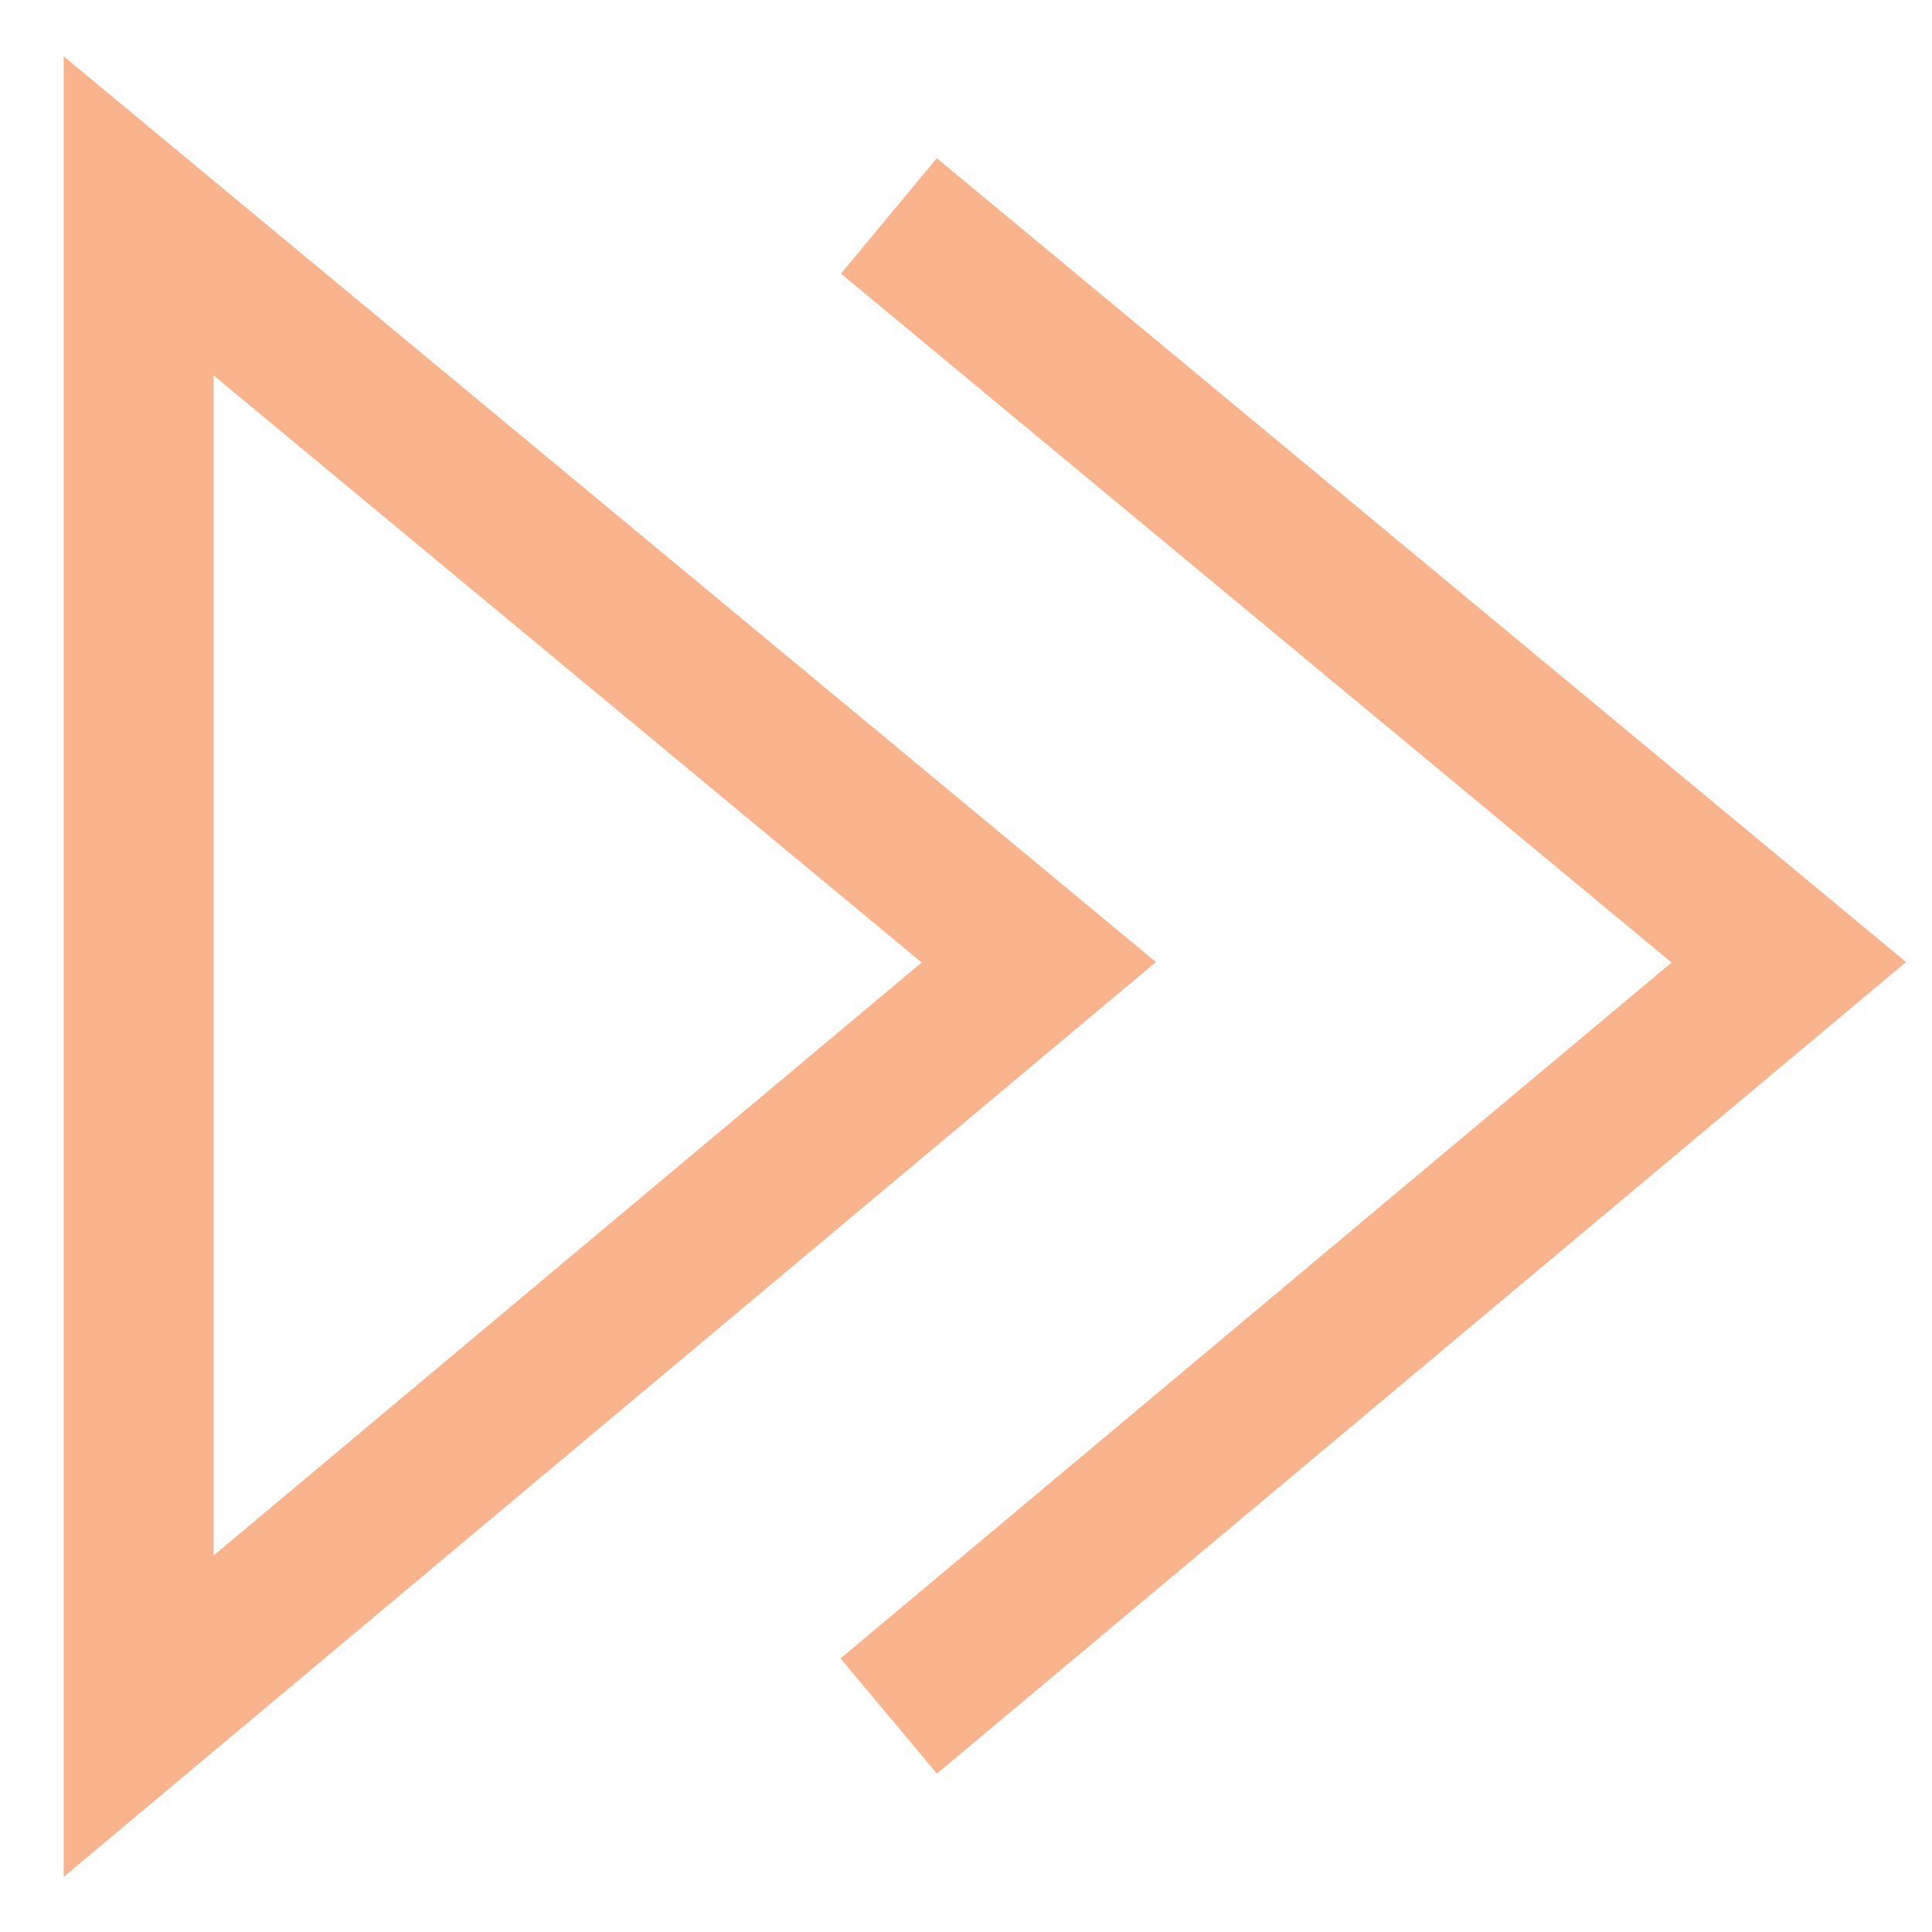
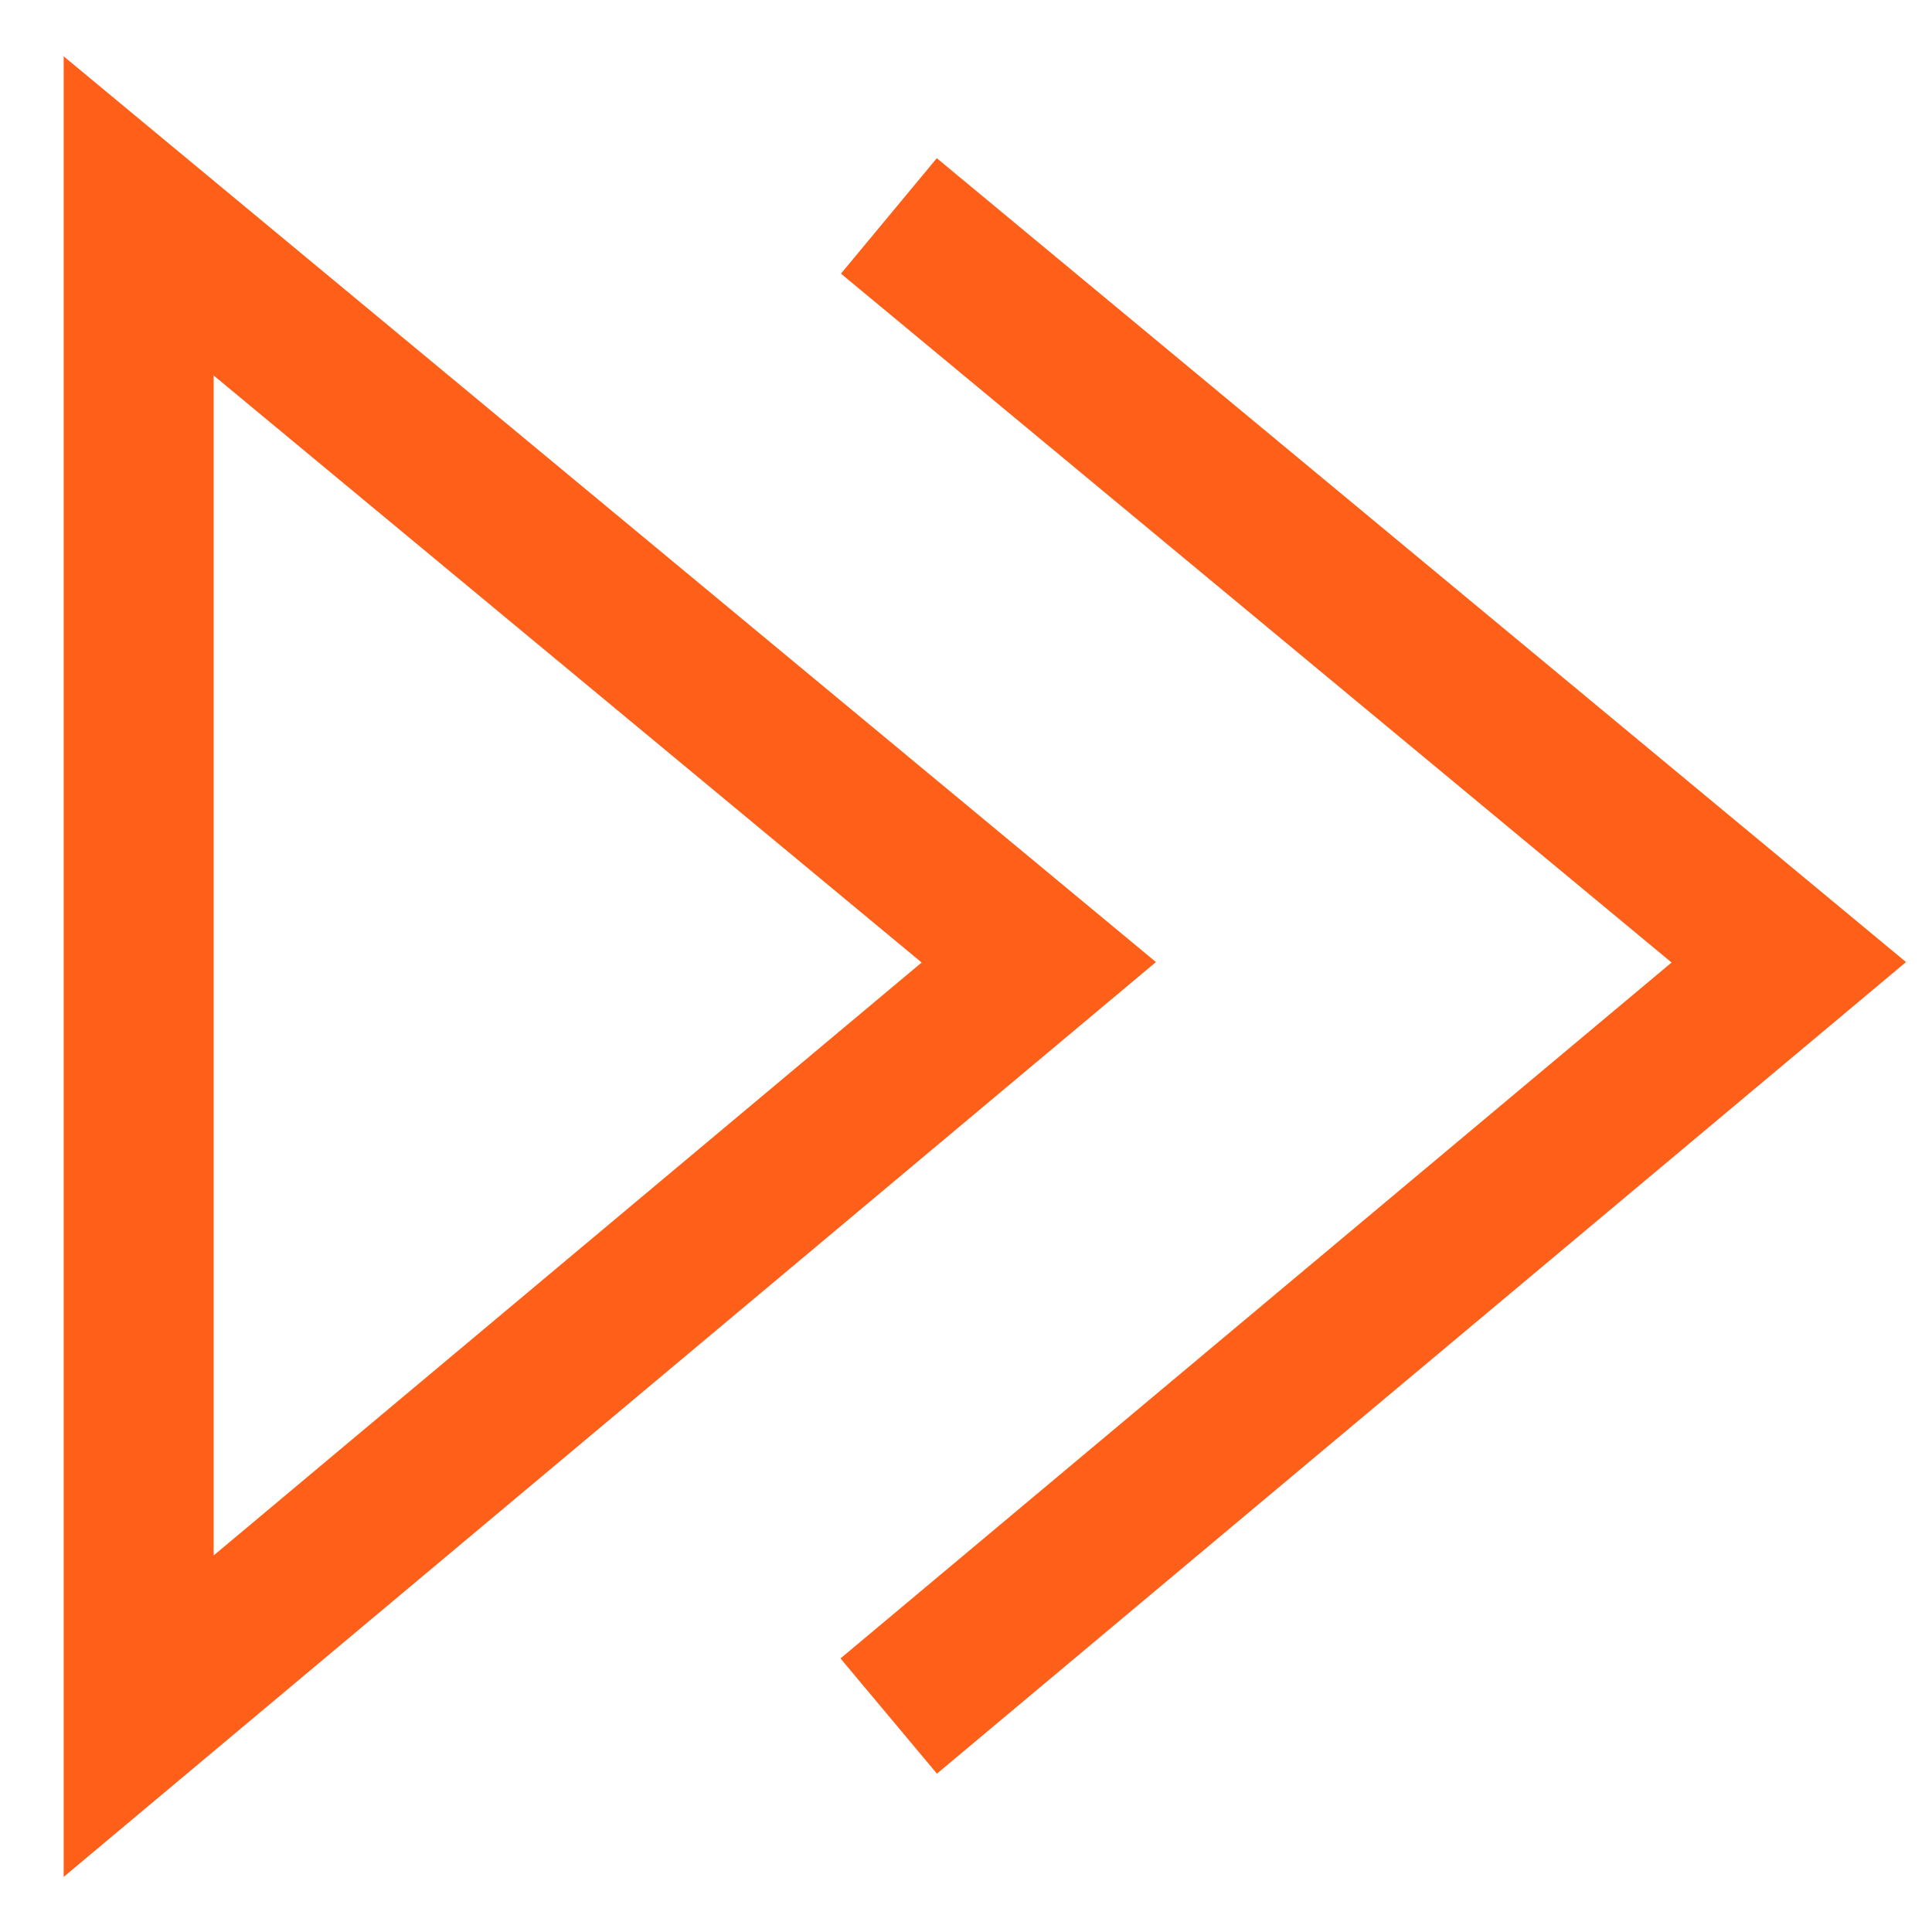
<svg xmlns="http://www.w3.org/2000/svg" fill="none" height="25" viewBox="0 0 25 25" width="25">
-   <path d="M0.824 0.729V24.287L14.958 12.449L0.824 0.729ZM2.765 4.859L11.926 12.455L2.765 20.127V4.859ZM24.664 12.449L12.124 22.951L10.876 21.46L21.63 12.455L10.882 3.541L12.122 2.047L24.664 12.449Z" fill="#f9b48d" />
+   <path d="M0.824 0.729V24.287L14.958 12.449L0.824 0.729ZM2.765 4.859L11.926 12.455L2.765 20.127V4.859ZM24.664 12.449L12.124 22.951L10.876 21.46L21.63 12.455L10.882 3.541L12.122 2.047L24.664 12.449Z" fill="#FE6019" />
</svg>
